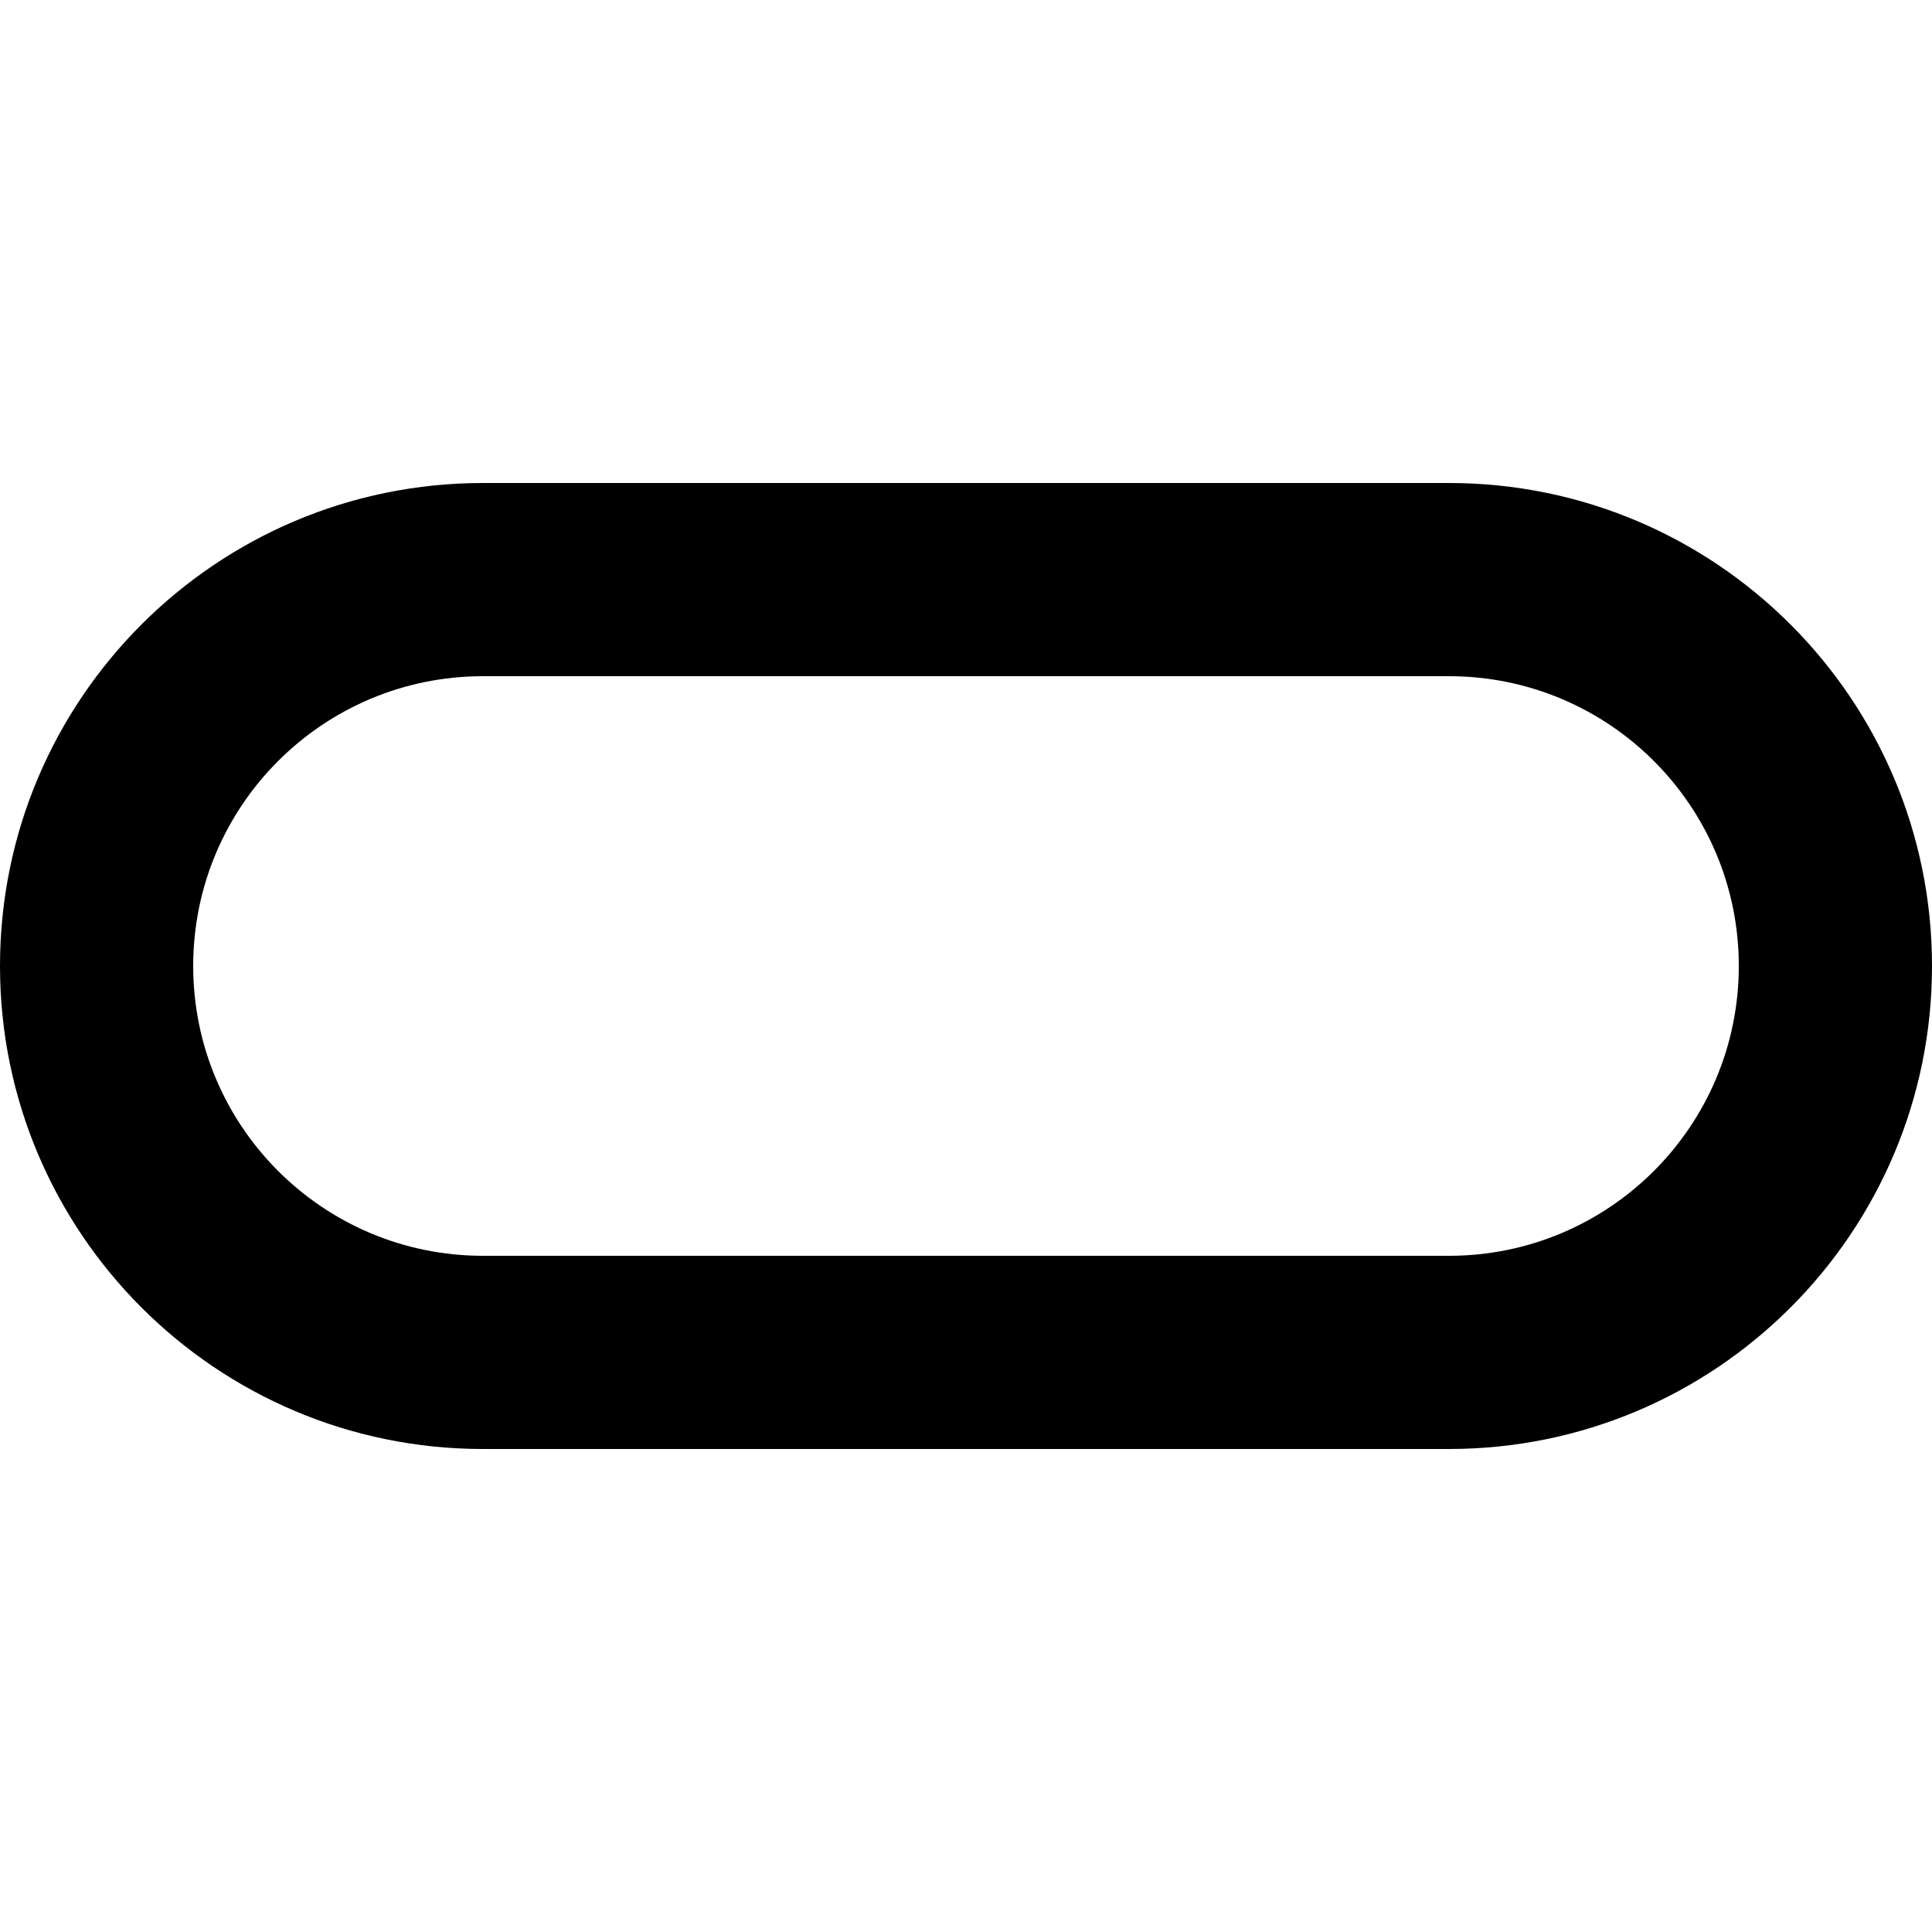
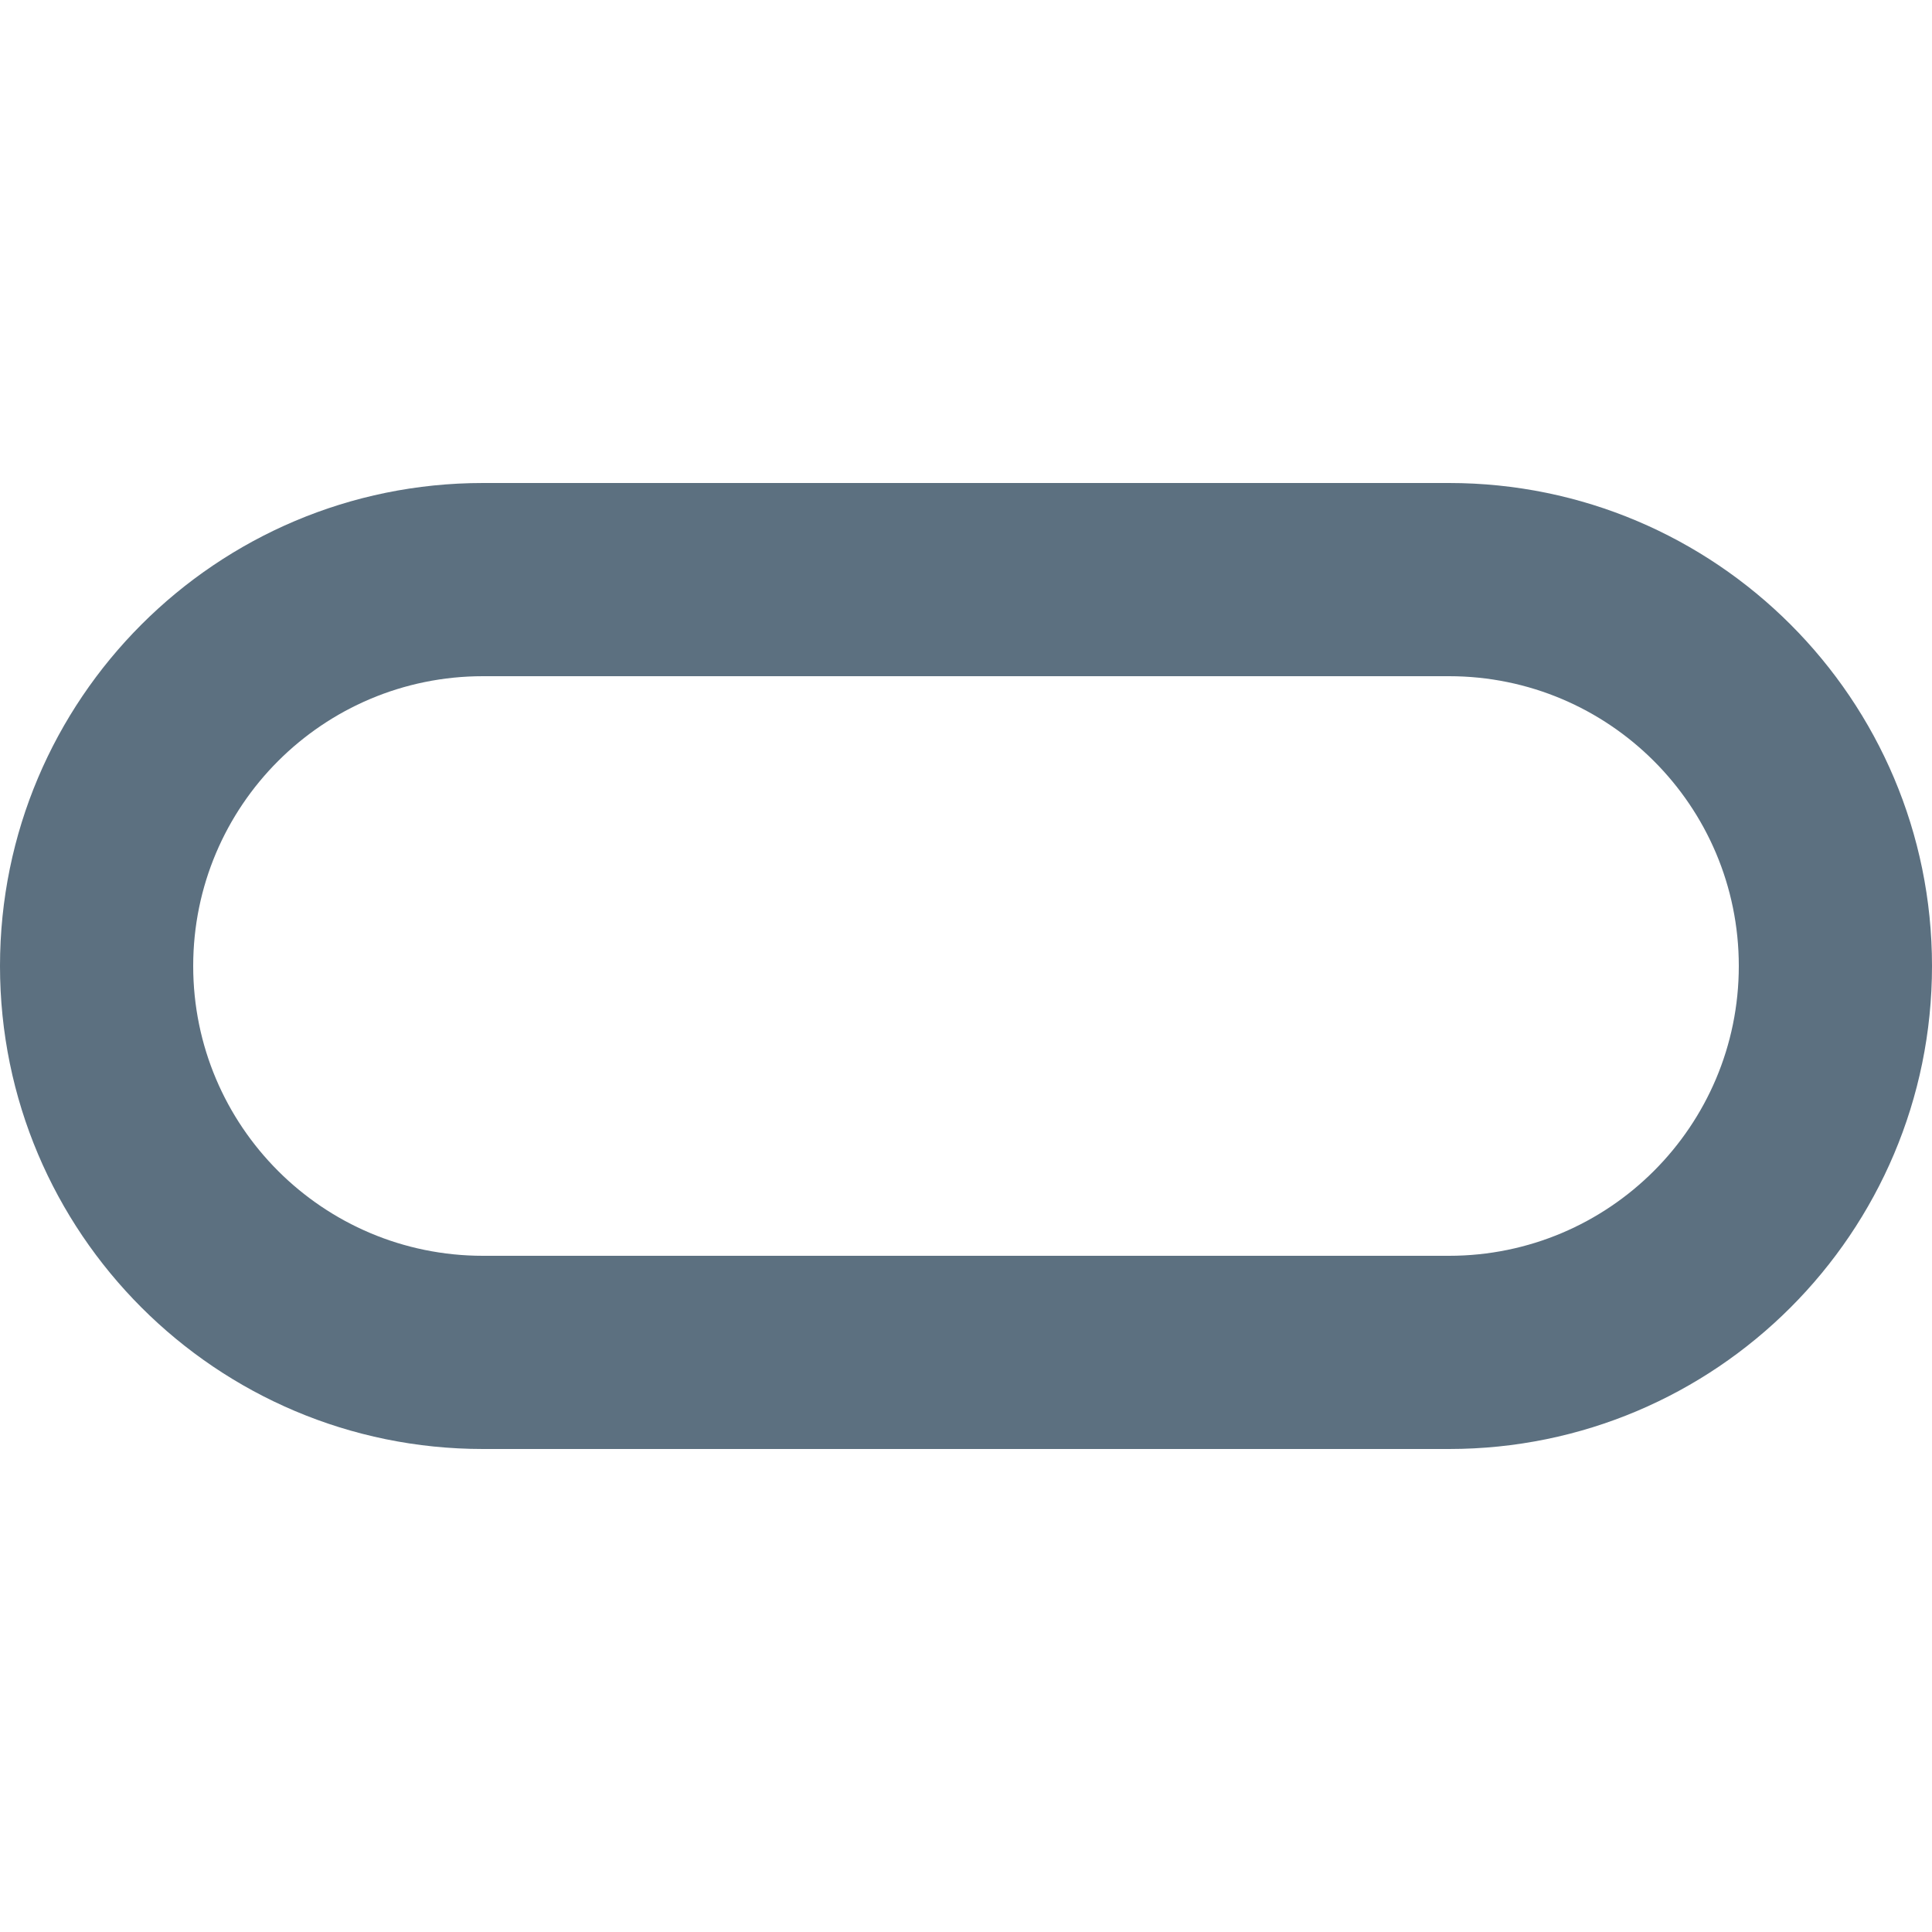
<svg xmlns="http://www.w3.org/2000/svg" width="20" height="20" viewBox="0 0 20 20" fill="none">
-   <path fill-rule="evenodd" clip-rule="evenodd" d="M15 7H5C3.343 7 2 8.343 2 10C2 11.657 3.343 13 5 13H15C16.657 13 18 11.657 18 10C18 8.343 16.657 7 15 7ZM5 5C2.239 5 0 7.239 0 10C0 12.761 2.239 15 5 15H15C17.761 15 20 12.761 20 10C20 7.239 17.761 5 15 5H5Z" fill="black" />
+   <path fill-rule="evenodd" clip-rule="evenodd" d="M15 7H5C3.343 7 2 8.343 2 10C2 11.657 3.343 13 5 13H15C16.657 13 18 11.657 18 10C18 8.343 16.657 7 15 7ZM5 5C2.239 5 0 7.239 0 10C0 12.761 2.239 15 5 15H15C17.761 15 20 12.761 20 10C20 7.239 17.761 5 15 5H5Z" fill="#5C7080" />
</svg>
